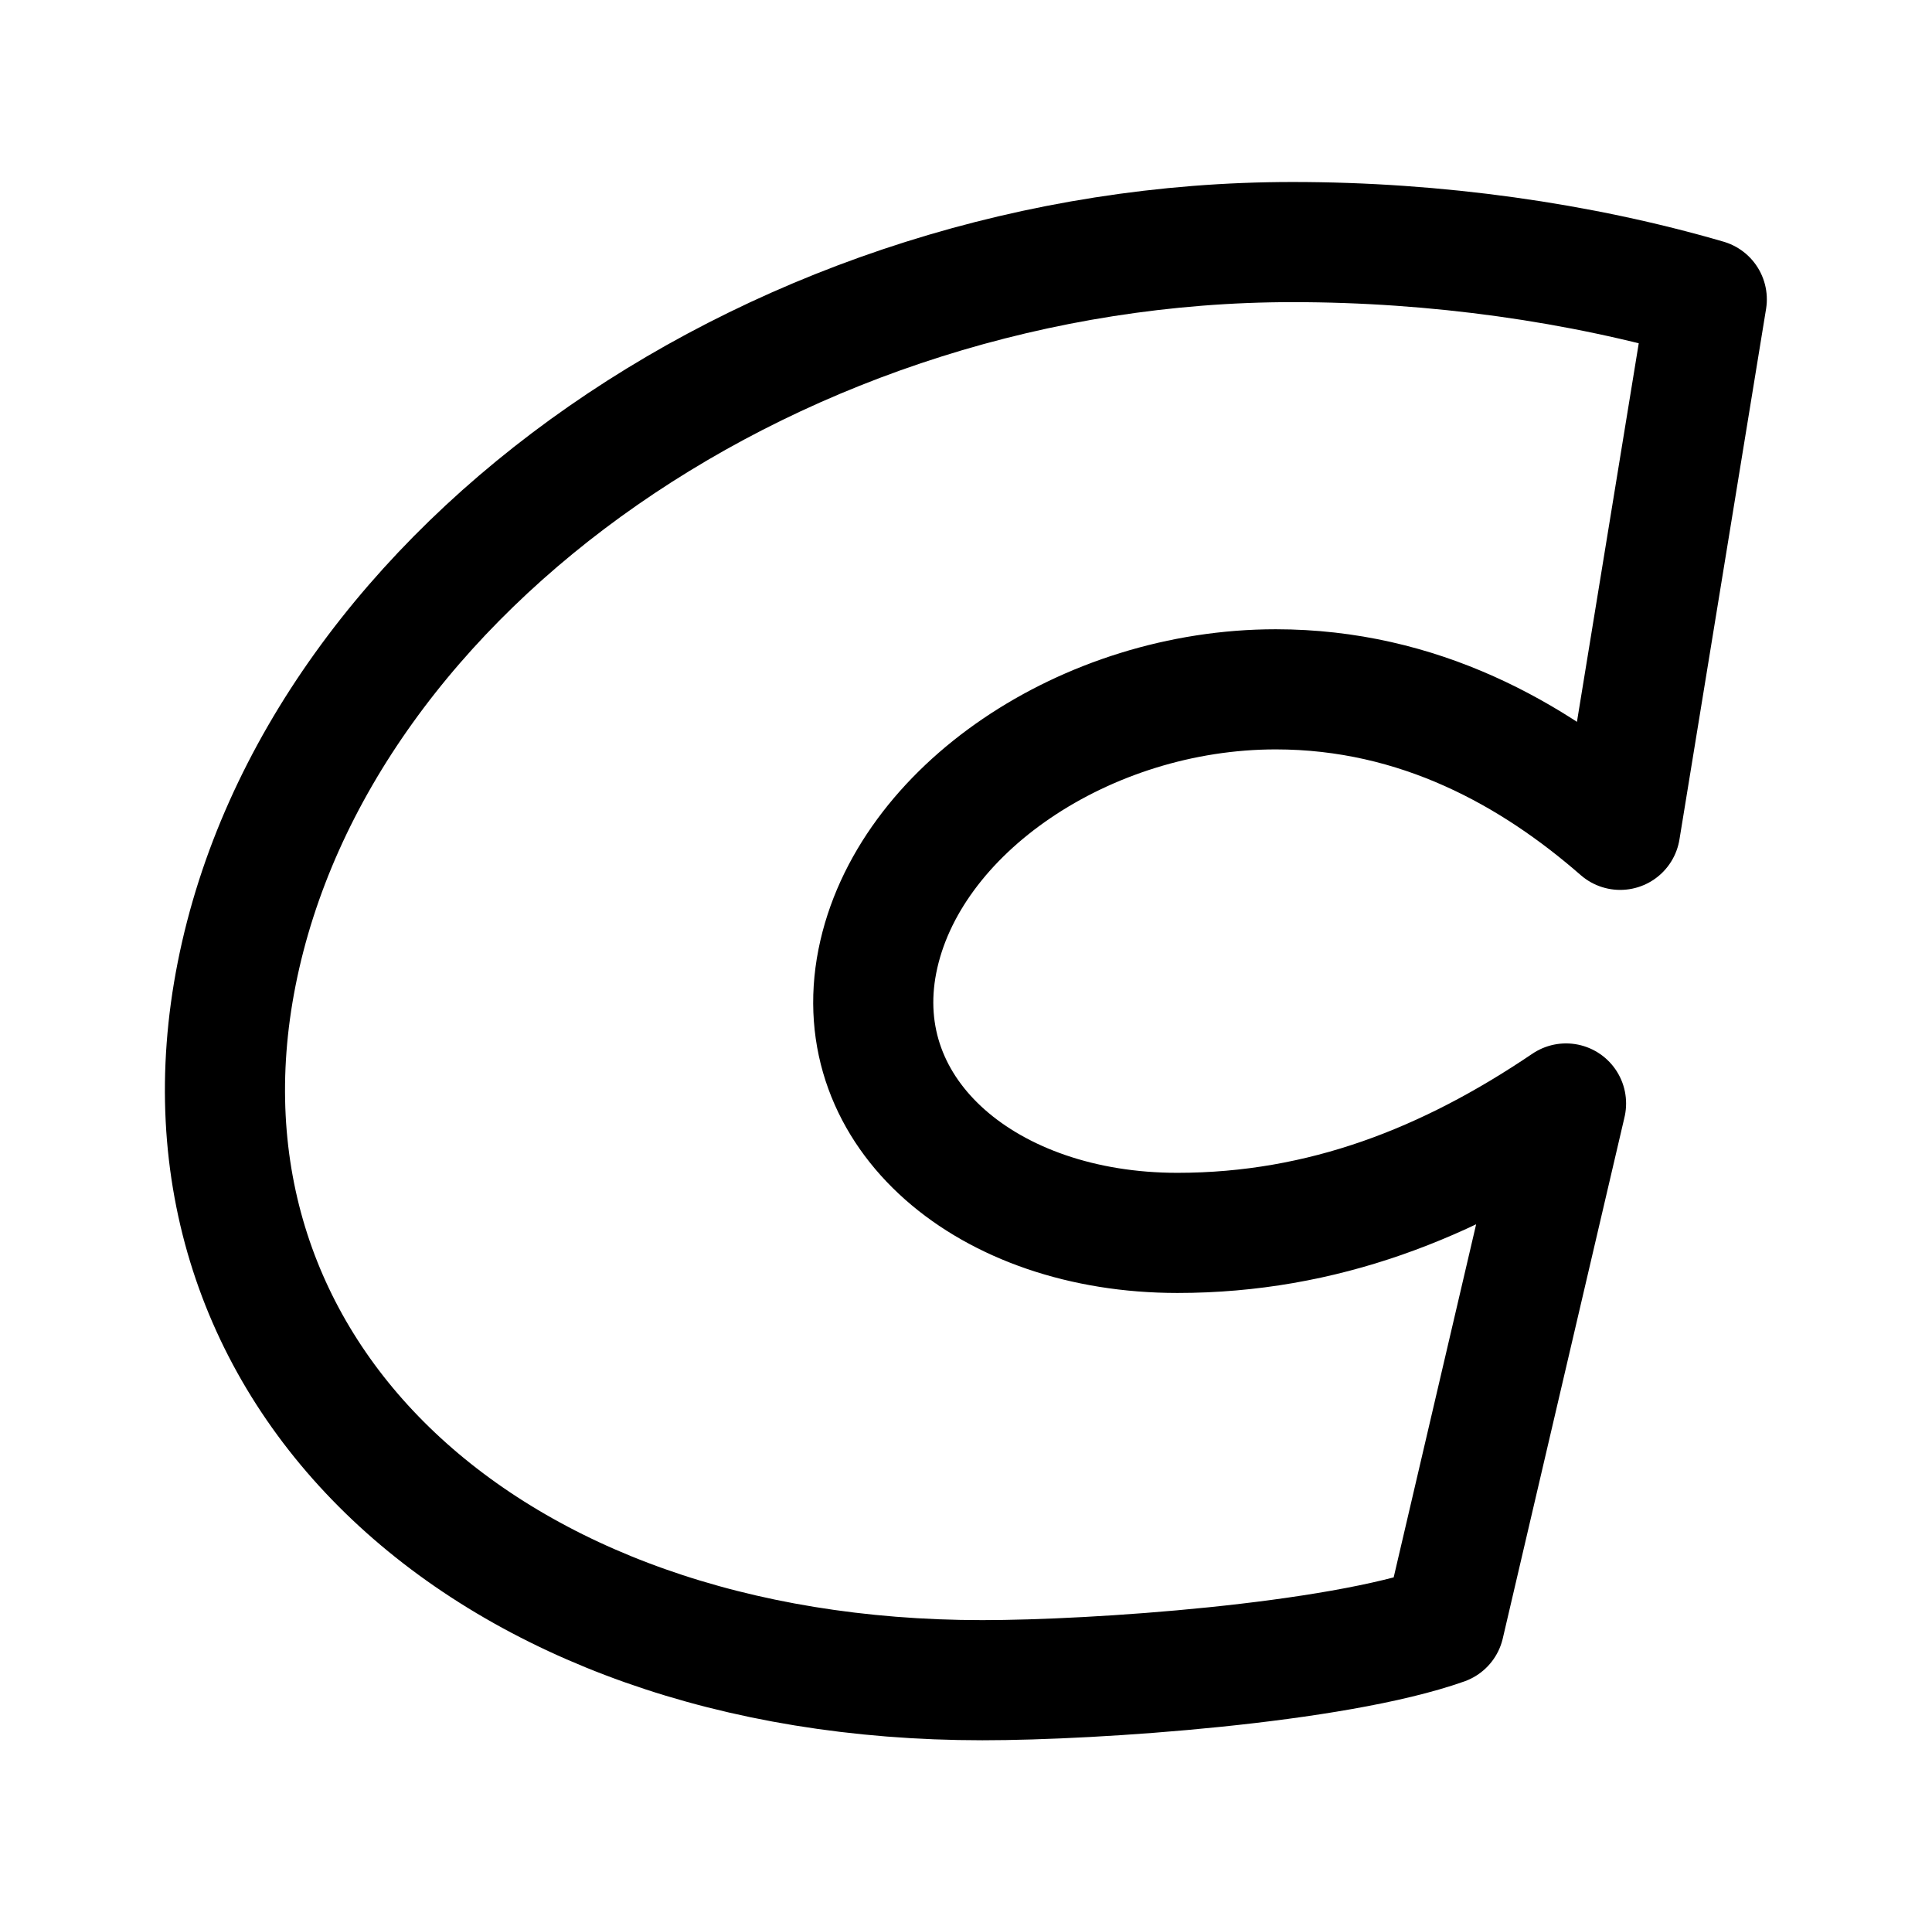
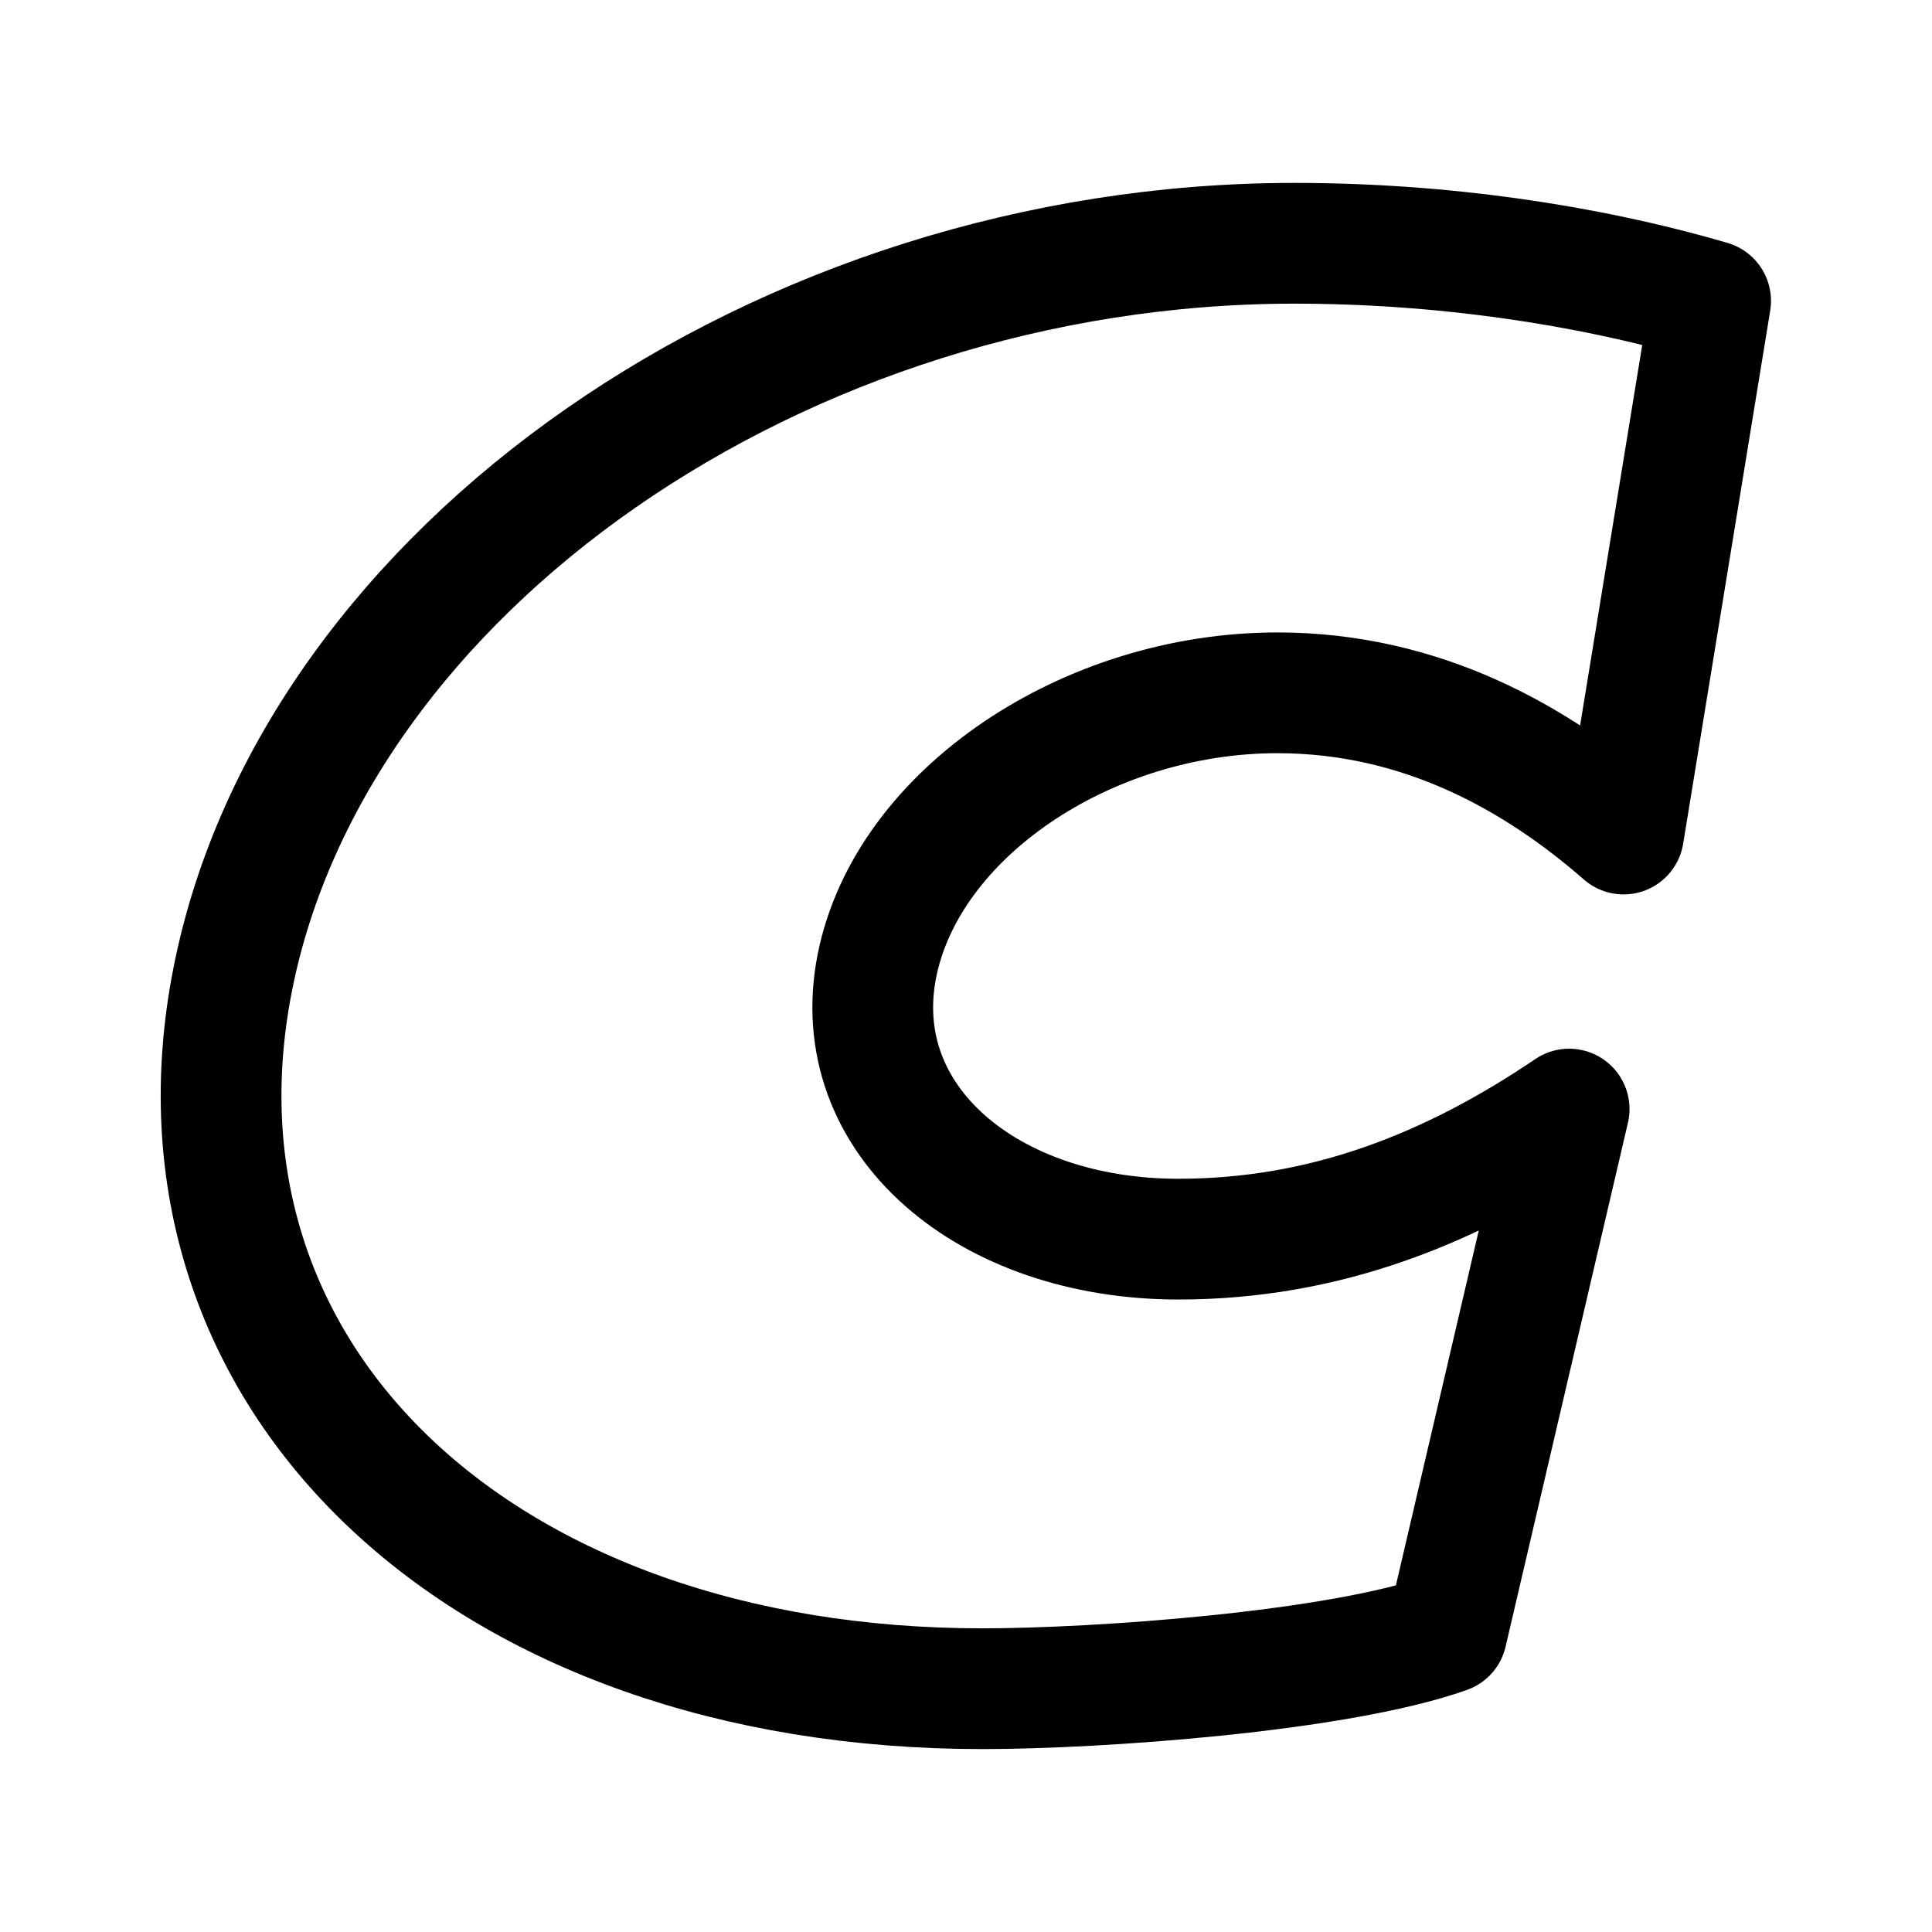
- <svg xmlns="http://www.w3.org/2000/svg" width="193" height="192" viewBox="0 0 51.065 50.8" version="1.1" id="svg1">
+ <svg xmlns="http://www.w3.org/2000/svg" width="192" height="192" viewBox="0 0 50.8 50.8" version="1.1" id="svg1">
  <defs id="defs1" />
  <g id="layer1">
-     <path d="m 45.112,7.911 c -3.352,-0.977 -7.156,-1.514 -10.946,-1.514 -13.507,0 -25.784,8.598 -27.912,19.345 -2.079,10.504 6.573,18.661 19.712,18.661 2.995,0 9.317,-0.439 12.208,-1.464 l 3.218,-13.777 c -3.105,2.101 -6.422,3.42 -10.273,3.42 -5.012,0 -8.731,-3.127 -7.929,-7.183 0.794,-4.005 5.518,-7.182 10.529,-7.182 3.789,0 6.811,1.711 9.104,3.713 z" id="path8" style="fill:none;stroke:#000000;stroke-width:3.175;stroke-linecap:round;stroke-linejoin:round;stroke-dasharray:none;stroke-opacity:1" />
+     <path d="m 44.979,7.911 c -3.352,-0.977 -7.156,-1.514 -10.946,-1.514 -13.507,0 -25.784,8.598 -27.912,19.345 -2.079,10.504 6.573,18.661 19.712,18.661 2.995,0 9.317,-0.439 12.208,-1.464 l 3.218,-13.777 c -3.105,2.101 -6.422,3.42 -10.273,3.42 -5.012,0 -8.731,-3.127 -7.929,-7.183 0.794,-4.005 5.518,-7.182 10.529,-7.182 3.789,0 6.811,1.711 9.104,3.713 z" id="path8" style="fill:none;stroke:#000000;stroke-width:3.175;stroke-linecap:round;stroke-linejoin:round;stroke-dasharray:none;stroke-opacity:1" />
  </g>
</svg>
